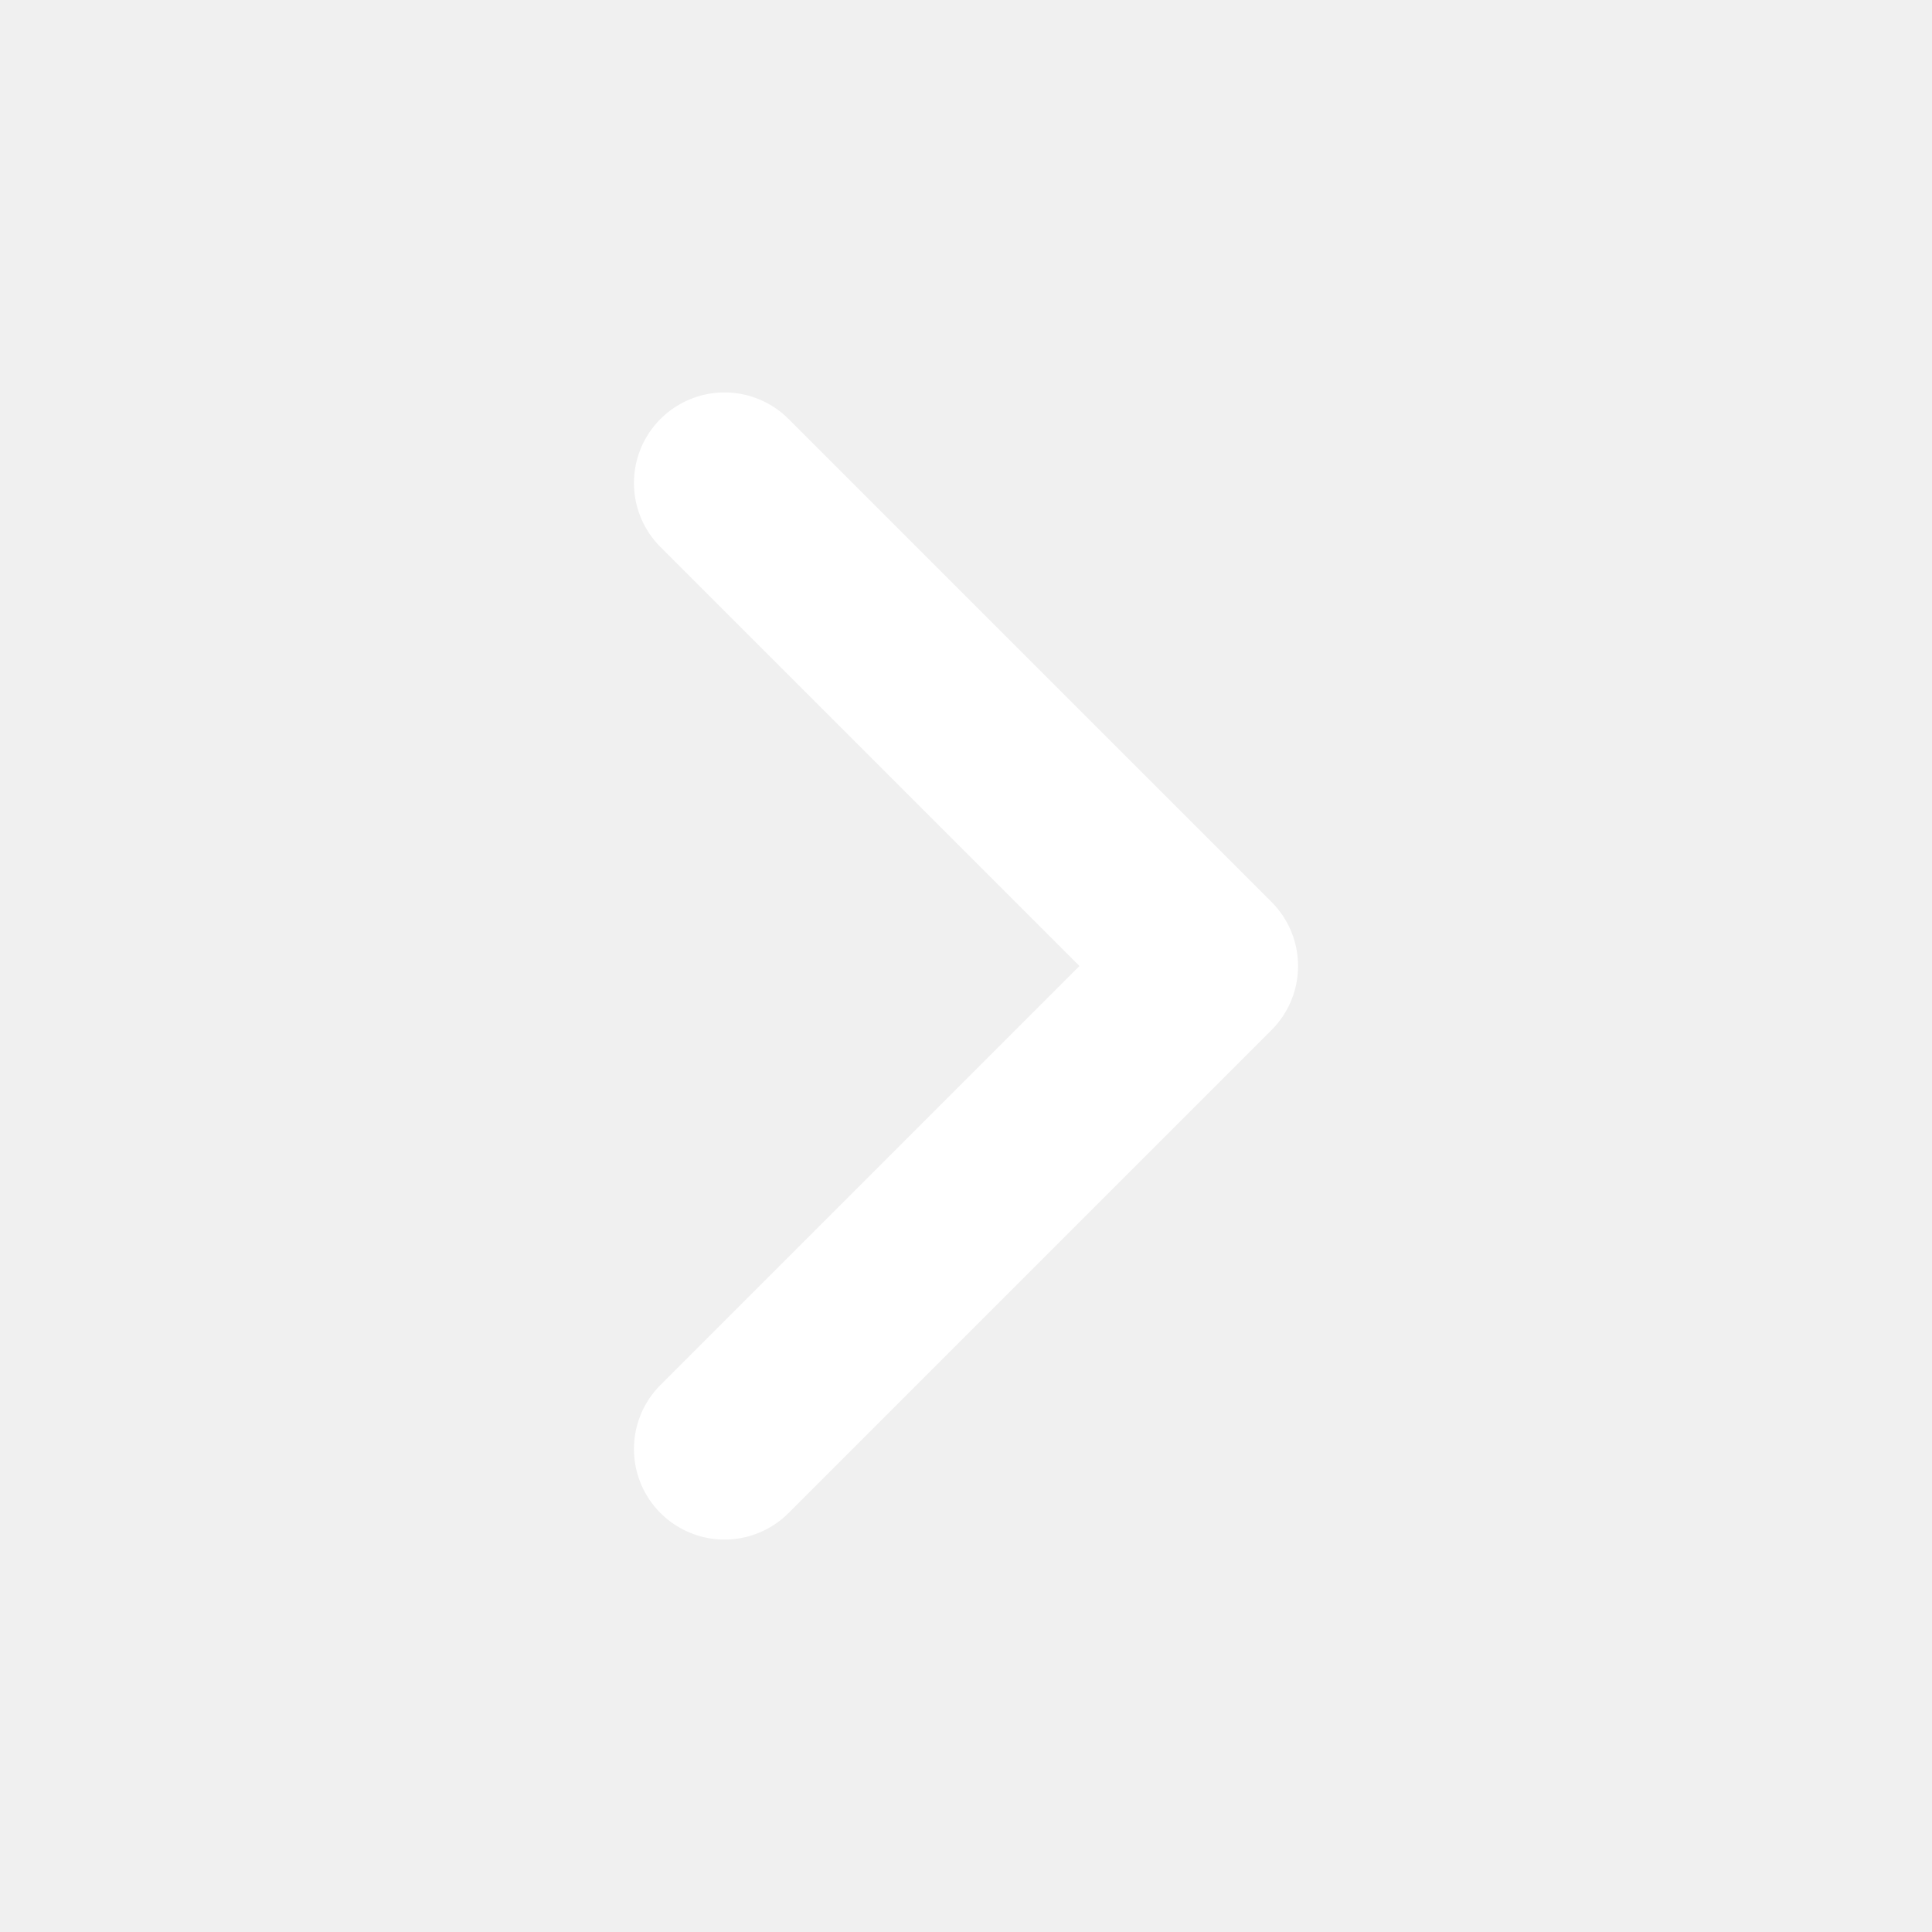
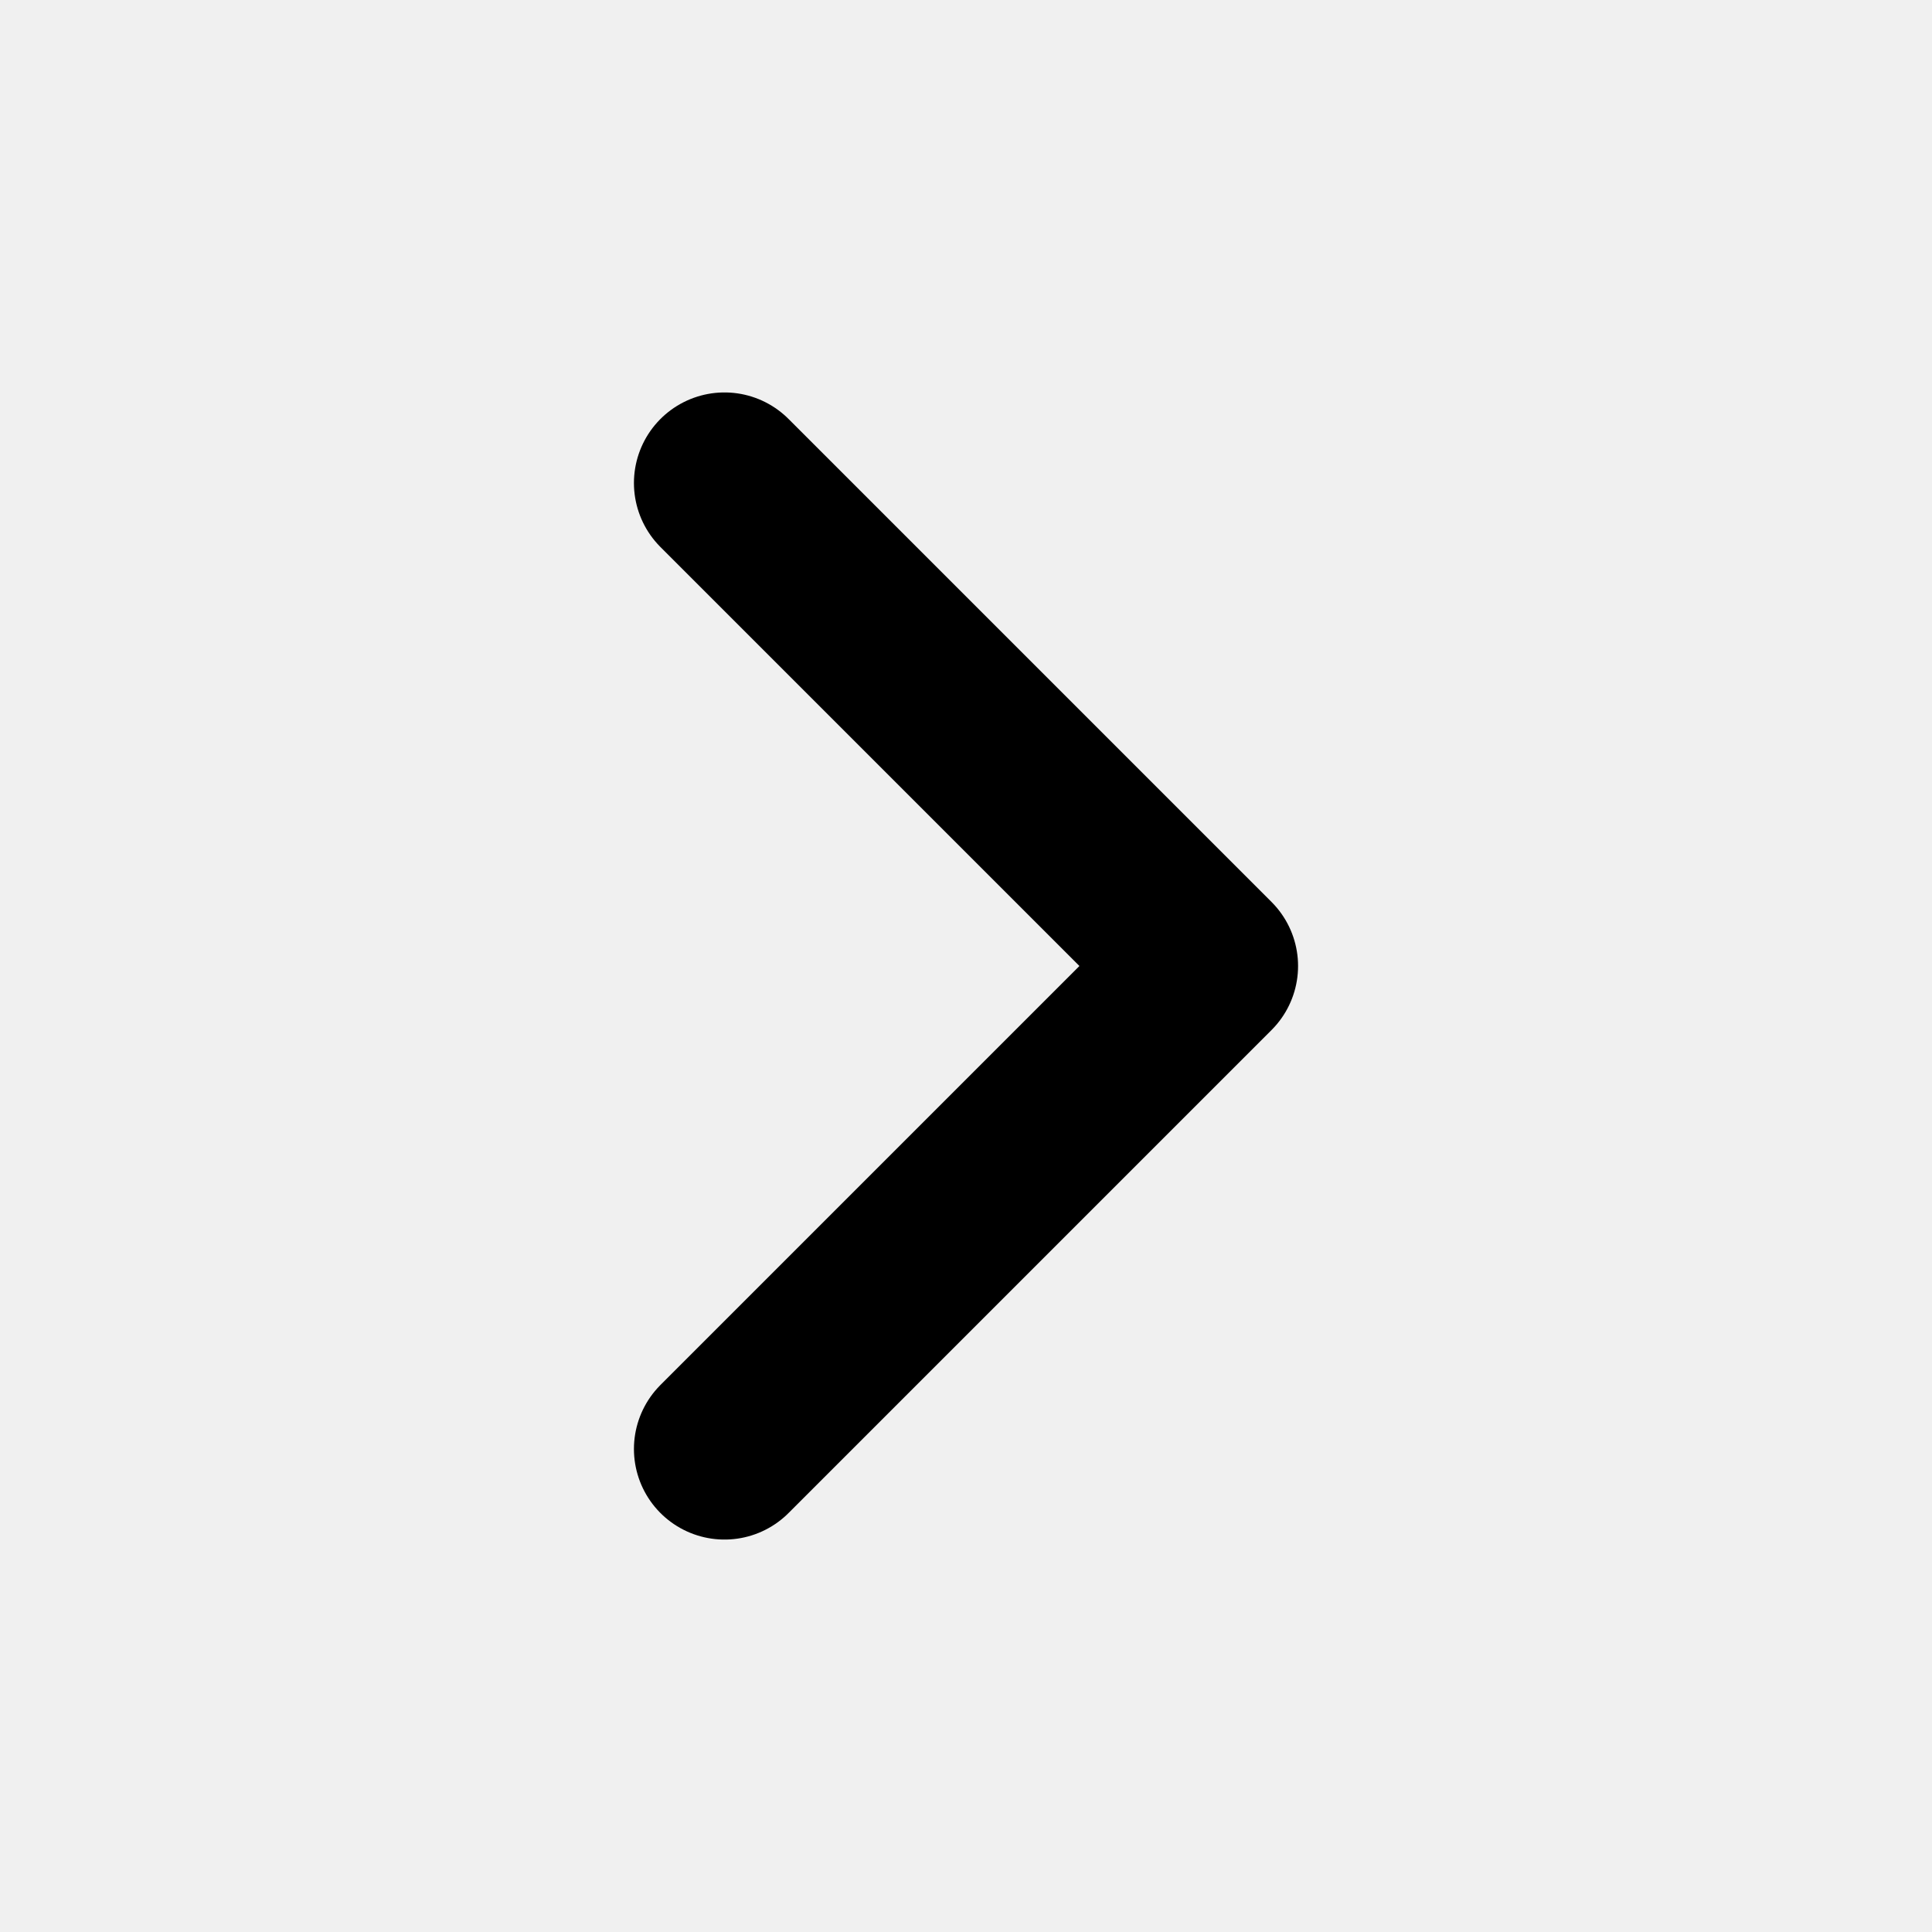
<svg xmlns="http://www.w3.org/2000/svg" width="16" height="16" viewBox="0 0 16 16" fill="none">
-   <path d="M6 4L10 8L6 12" stroke="#ffffff" stroke-width="1.5" stroke-linecap="round" stroke-linejoin="round" />
+   <path d="M6 4L10 8L6 12" stroke="currentColor" stroke-width="1.5" stroke-linecap="round" stroke-linejoin="round" />
</svg>
